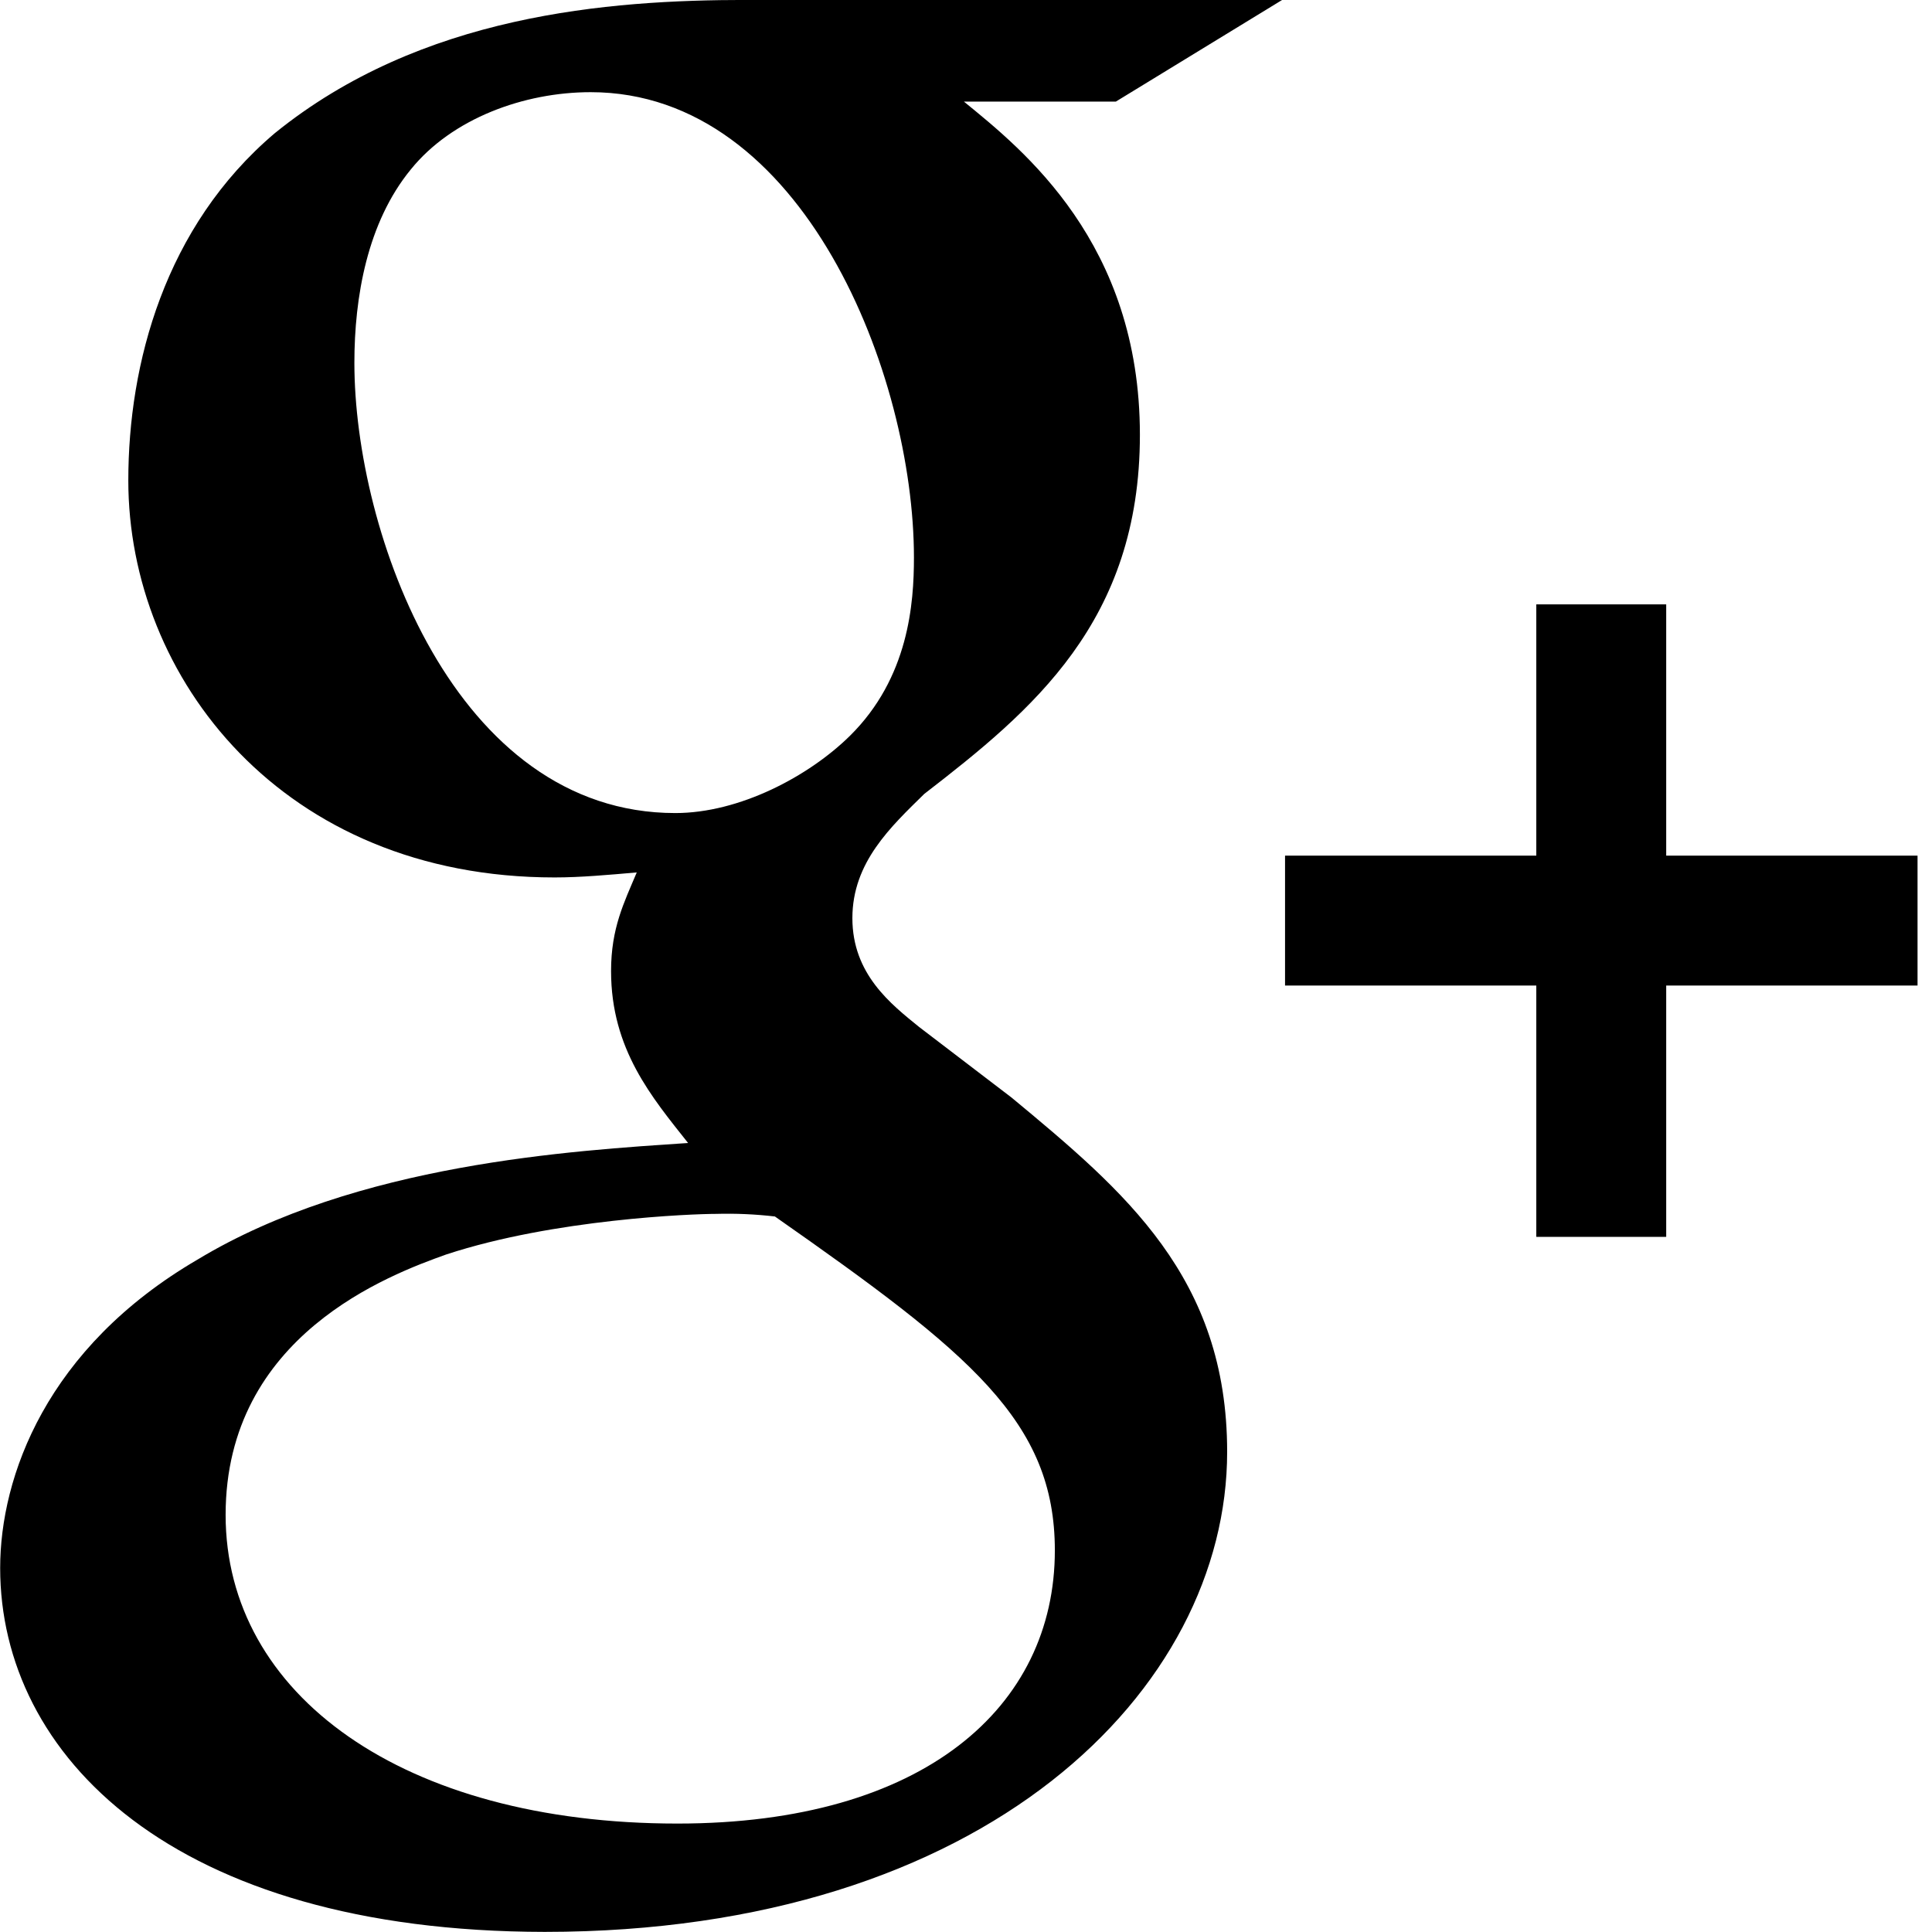
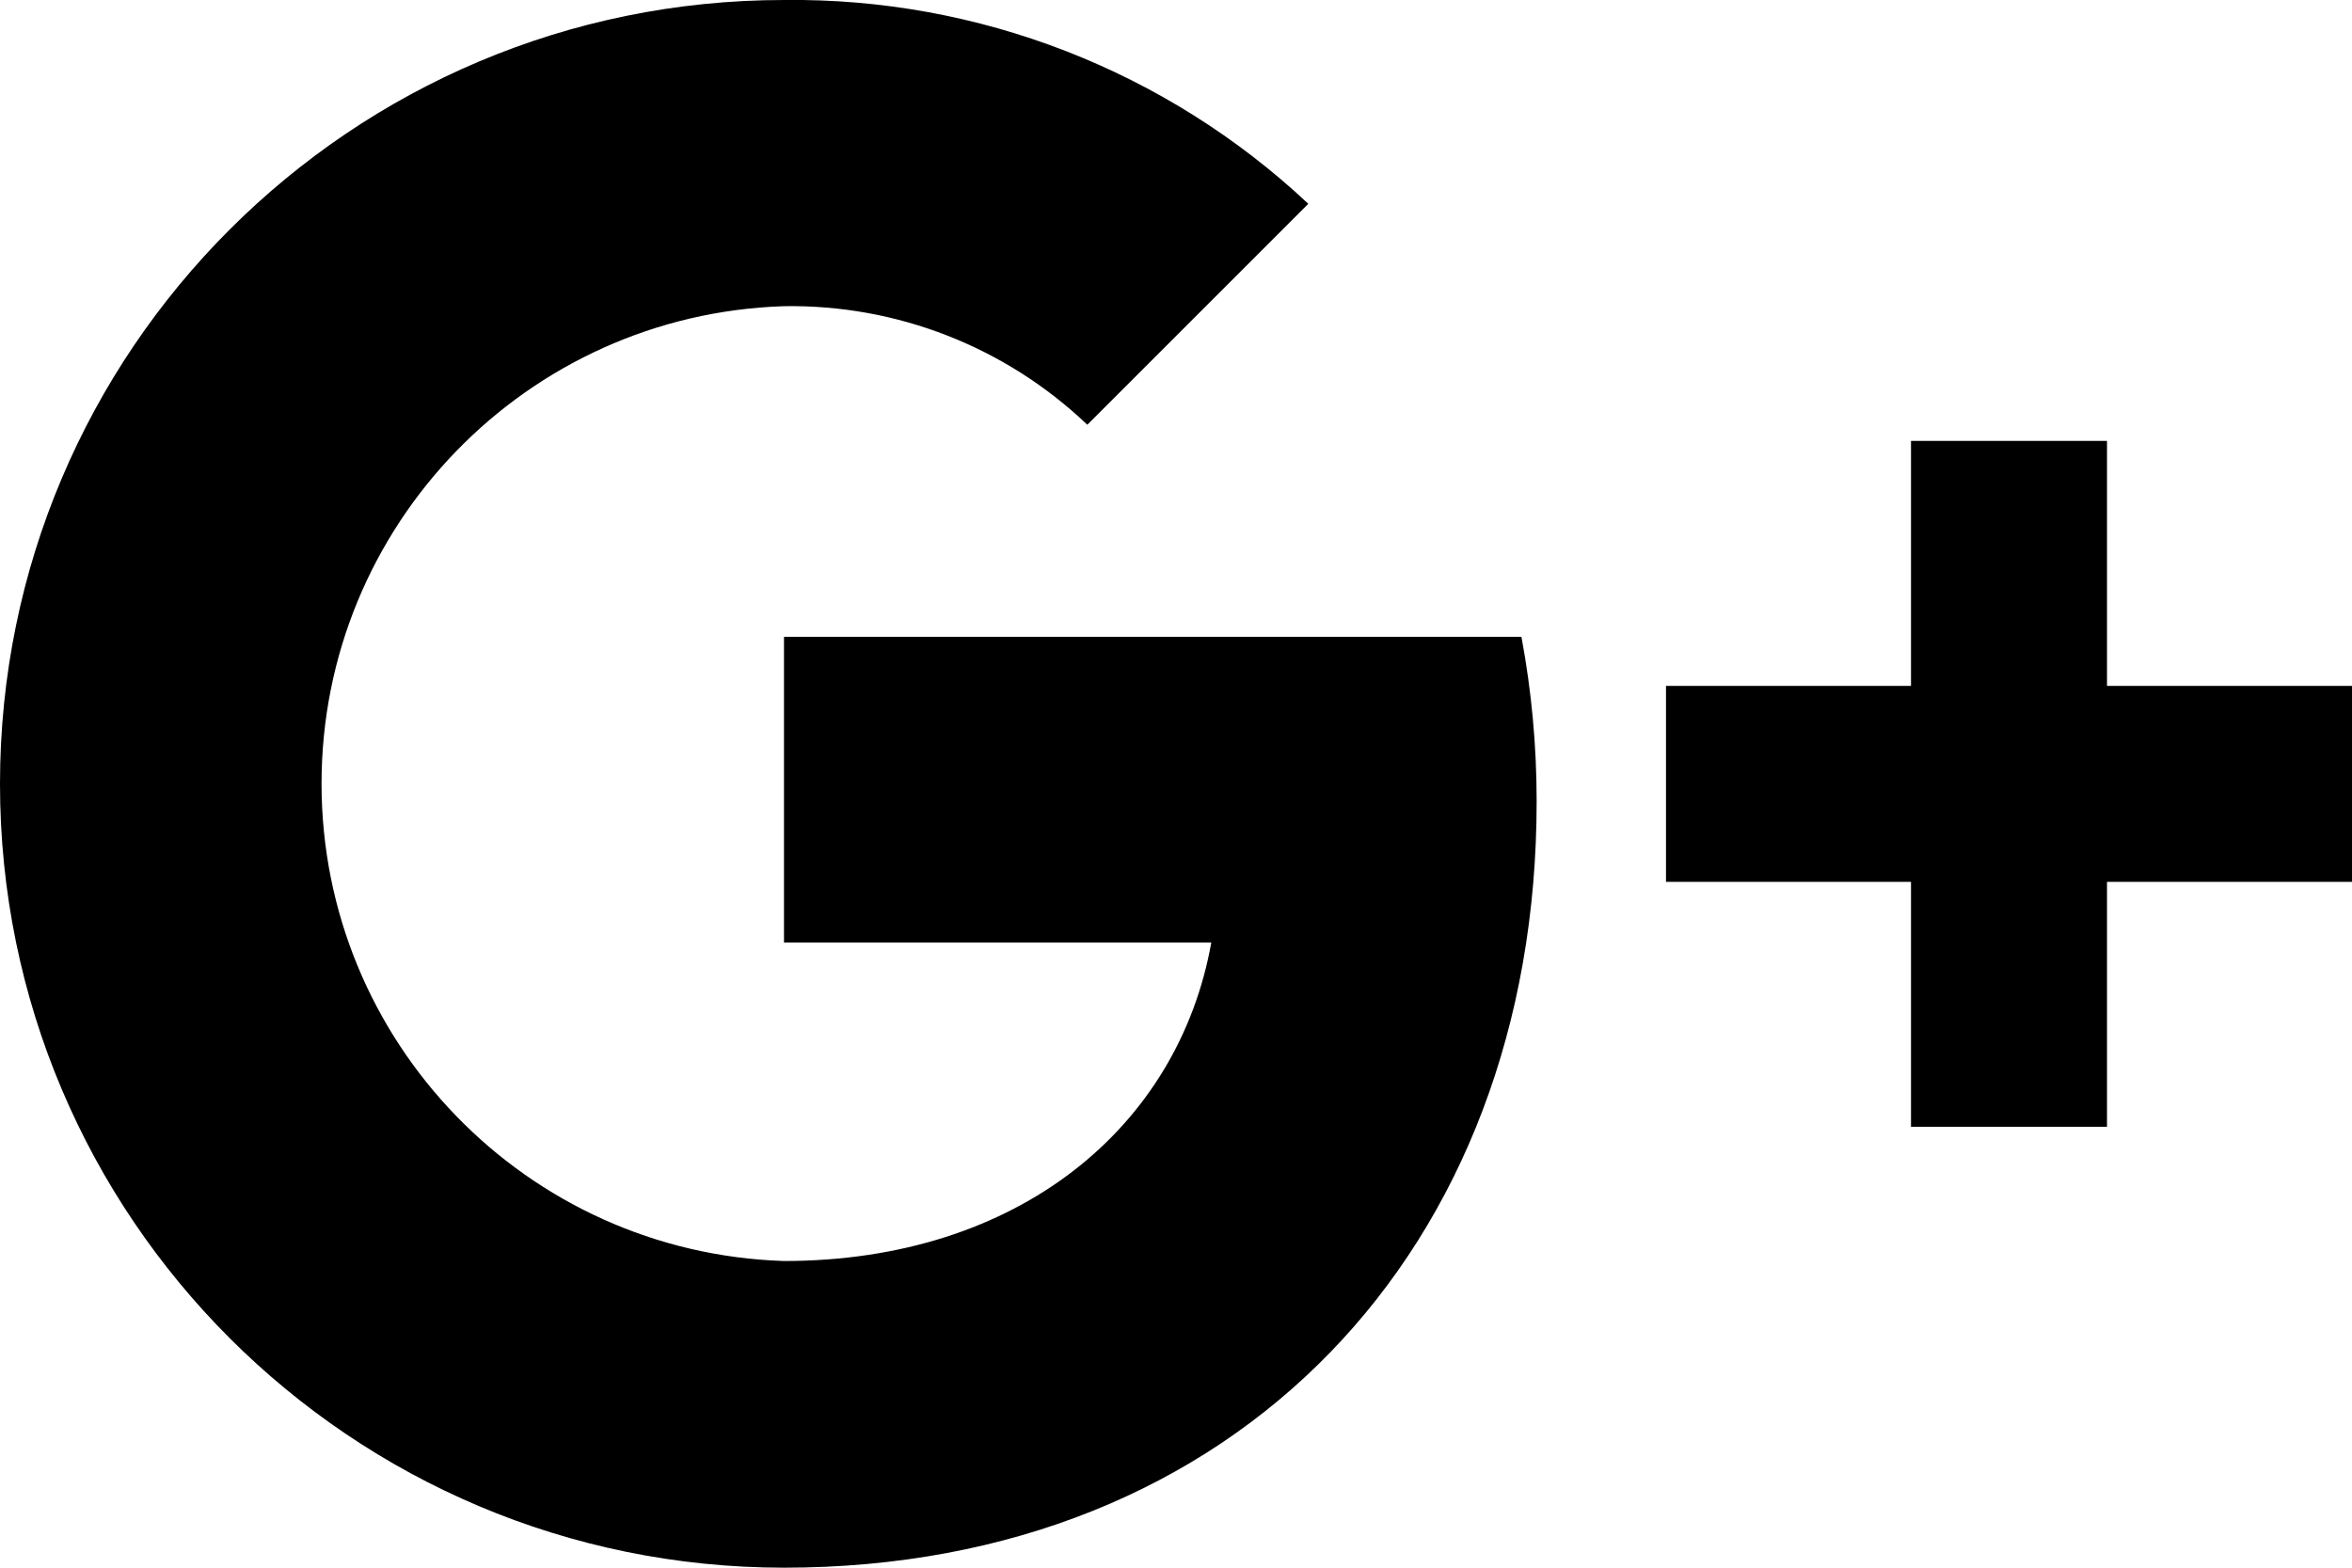
- <svg xmlns="http://www.w3.org/2000/svg" id="Default_g_icon" data-name="Default g icon" viewBox="0 0 339.53 342.08">
-   <g id="g_" data-name="g ">
-     <g id="g">
-       <path d="M197.59,18H170.65C181.1,26.53,201.81,43,201.81,77c0,33.12-19.09,48.83-38.18,63.58-5.91,5.81-12.73,12.1-12.73,22s6.81,15.21,11.81,19.26l16.38,12.51c20,16.58,38.17,31.82,38.17,62.72,0,42.09-42.67,85-120.84,85C30.51,342,0,310.79,0,277.64c0-16.13,8.16-39,35-54.64,28.16-17,66.36-19.24,86.81-20.61-6.38-8.06-13.64-16.56-13.64-30.44,0-7.61,2.29-12.1,4.55-17.47-5,.44-10,0.89-14.55.89C50,155.37,22.69,120,22.69,85.08c0-20.6,6.41-44.94,25.94-61.49C74.55,2.59,107.63,0,132.22,0H227L197.55,18h0ZM79,222.12c-10,3.58-39.08,14.32-39.08,46.12s31.37,54.65,80,54.65c43.62,0,66.83-20.64,66.83-48.36,0-22.88-15-34.93-49.57-59.13a72.6,72.6,0,0,0-10.42-.46c-4.1,0-28.66.9-47.75,7.18h0ZM104.56,16.33C92.73,16.33,80,21,72.72,30c-7.72,9.41-10,22.61-10,34.26,0,30,17.73,79.71,56.83,79.71,11.36,0,23.61-6.49,30.9-13.66C160.9,120,161.8,106.79,161.8,98.73c0-32.25-19.54-82.4-57.25-82.4h0Z" transform="translate(0.03 -0.01)" style="fill: currentColor" />
-     </g>
-   </g>
-   <polygon points="339.53 151.5 295.03 151.5 295.03 107.01 272.03 107.01 272.03 151.5 227.54 151.5 227.54 174.5 272.03 174.5 272.03 219 295.03 219 295.03 174.5 339.53 174.5 339.53 151.5" style="fill: currentColor" />
+ <svg xmlns="http://www.w3.org/2000/svg" id="Layer_1" data-name="Layer 1" viewBox="0 0 48 32">
+   <path d="M48,22H43V17H39v5H34v4h5v5h4V26h5M16,21v6.24h8.72c-0.67,3.76-3.93,6.5-8.72,6.5a9.75,9.75,0,0,1,0-19.49,8.76,8.76,0,0,1,6.19,2.42h0l4.51-4.51A15.36,15.36,0,0,0,16,8a16,16,0,0,0,0,32c9.24,0,15.36-6.5,15.36-15.64A18.25,18.25,0,0,0,31.05,21H16Z" transform="translate(0 -8)" />
</svg>
